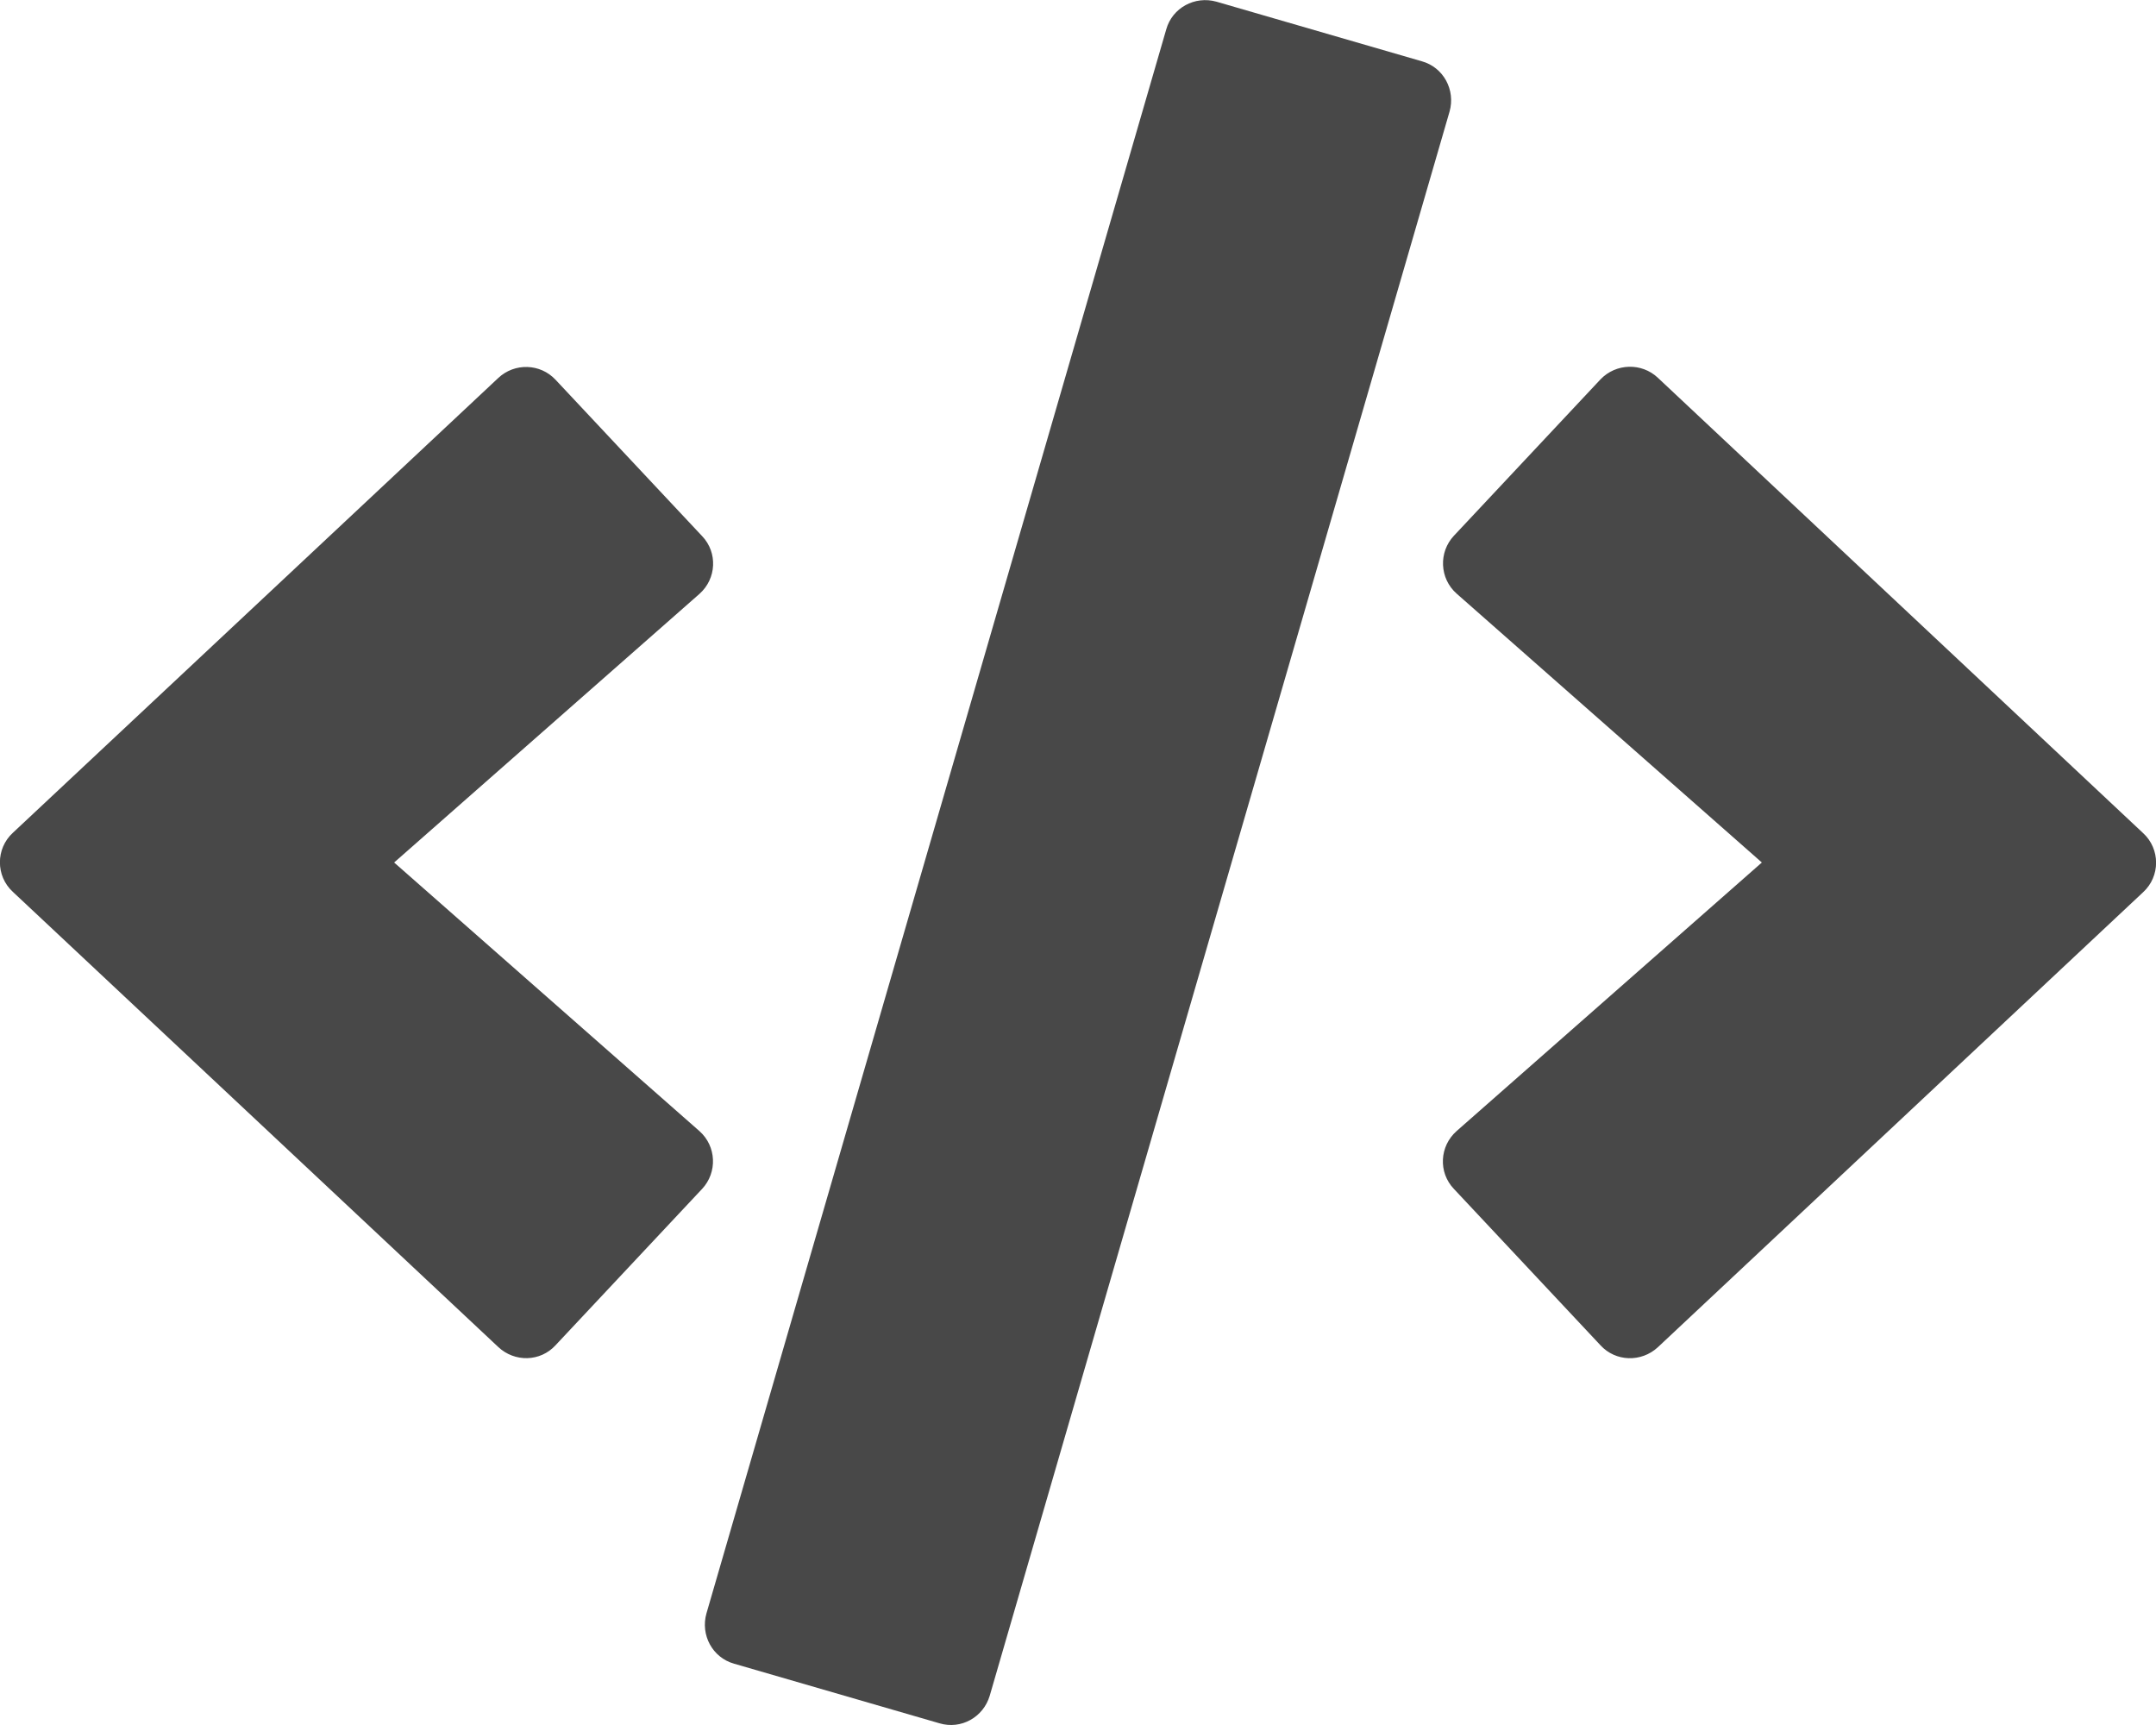
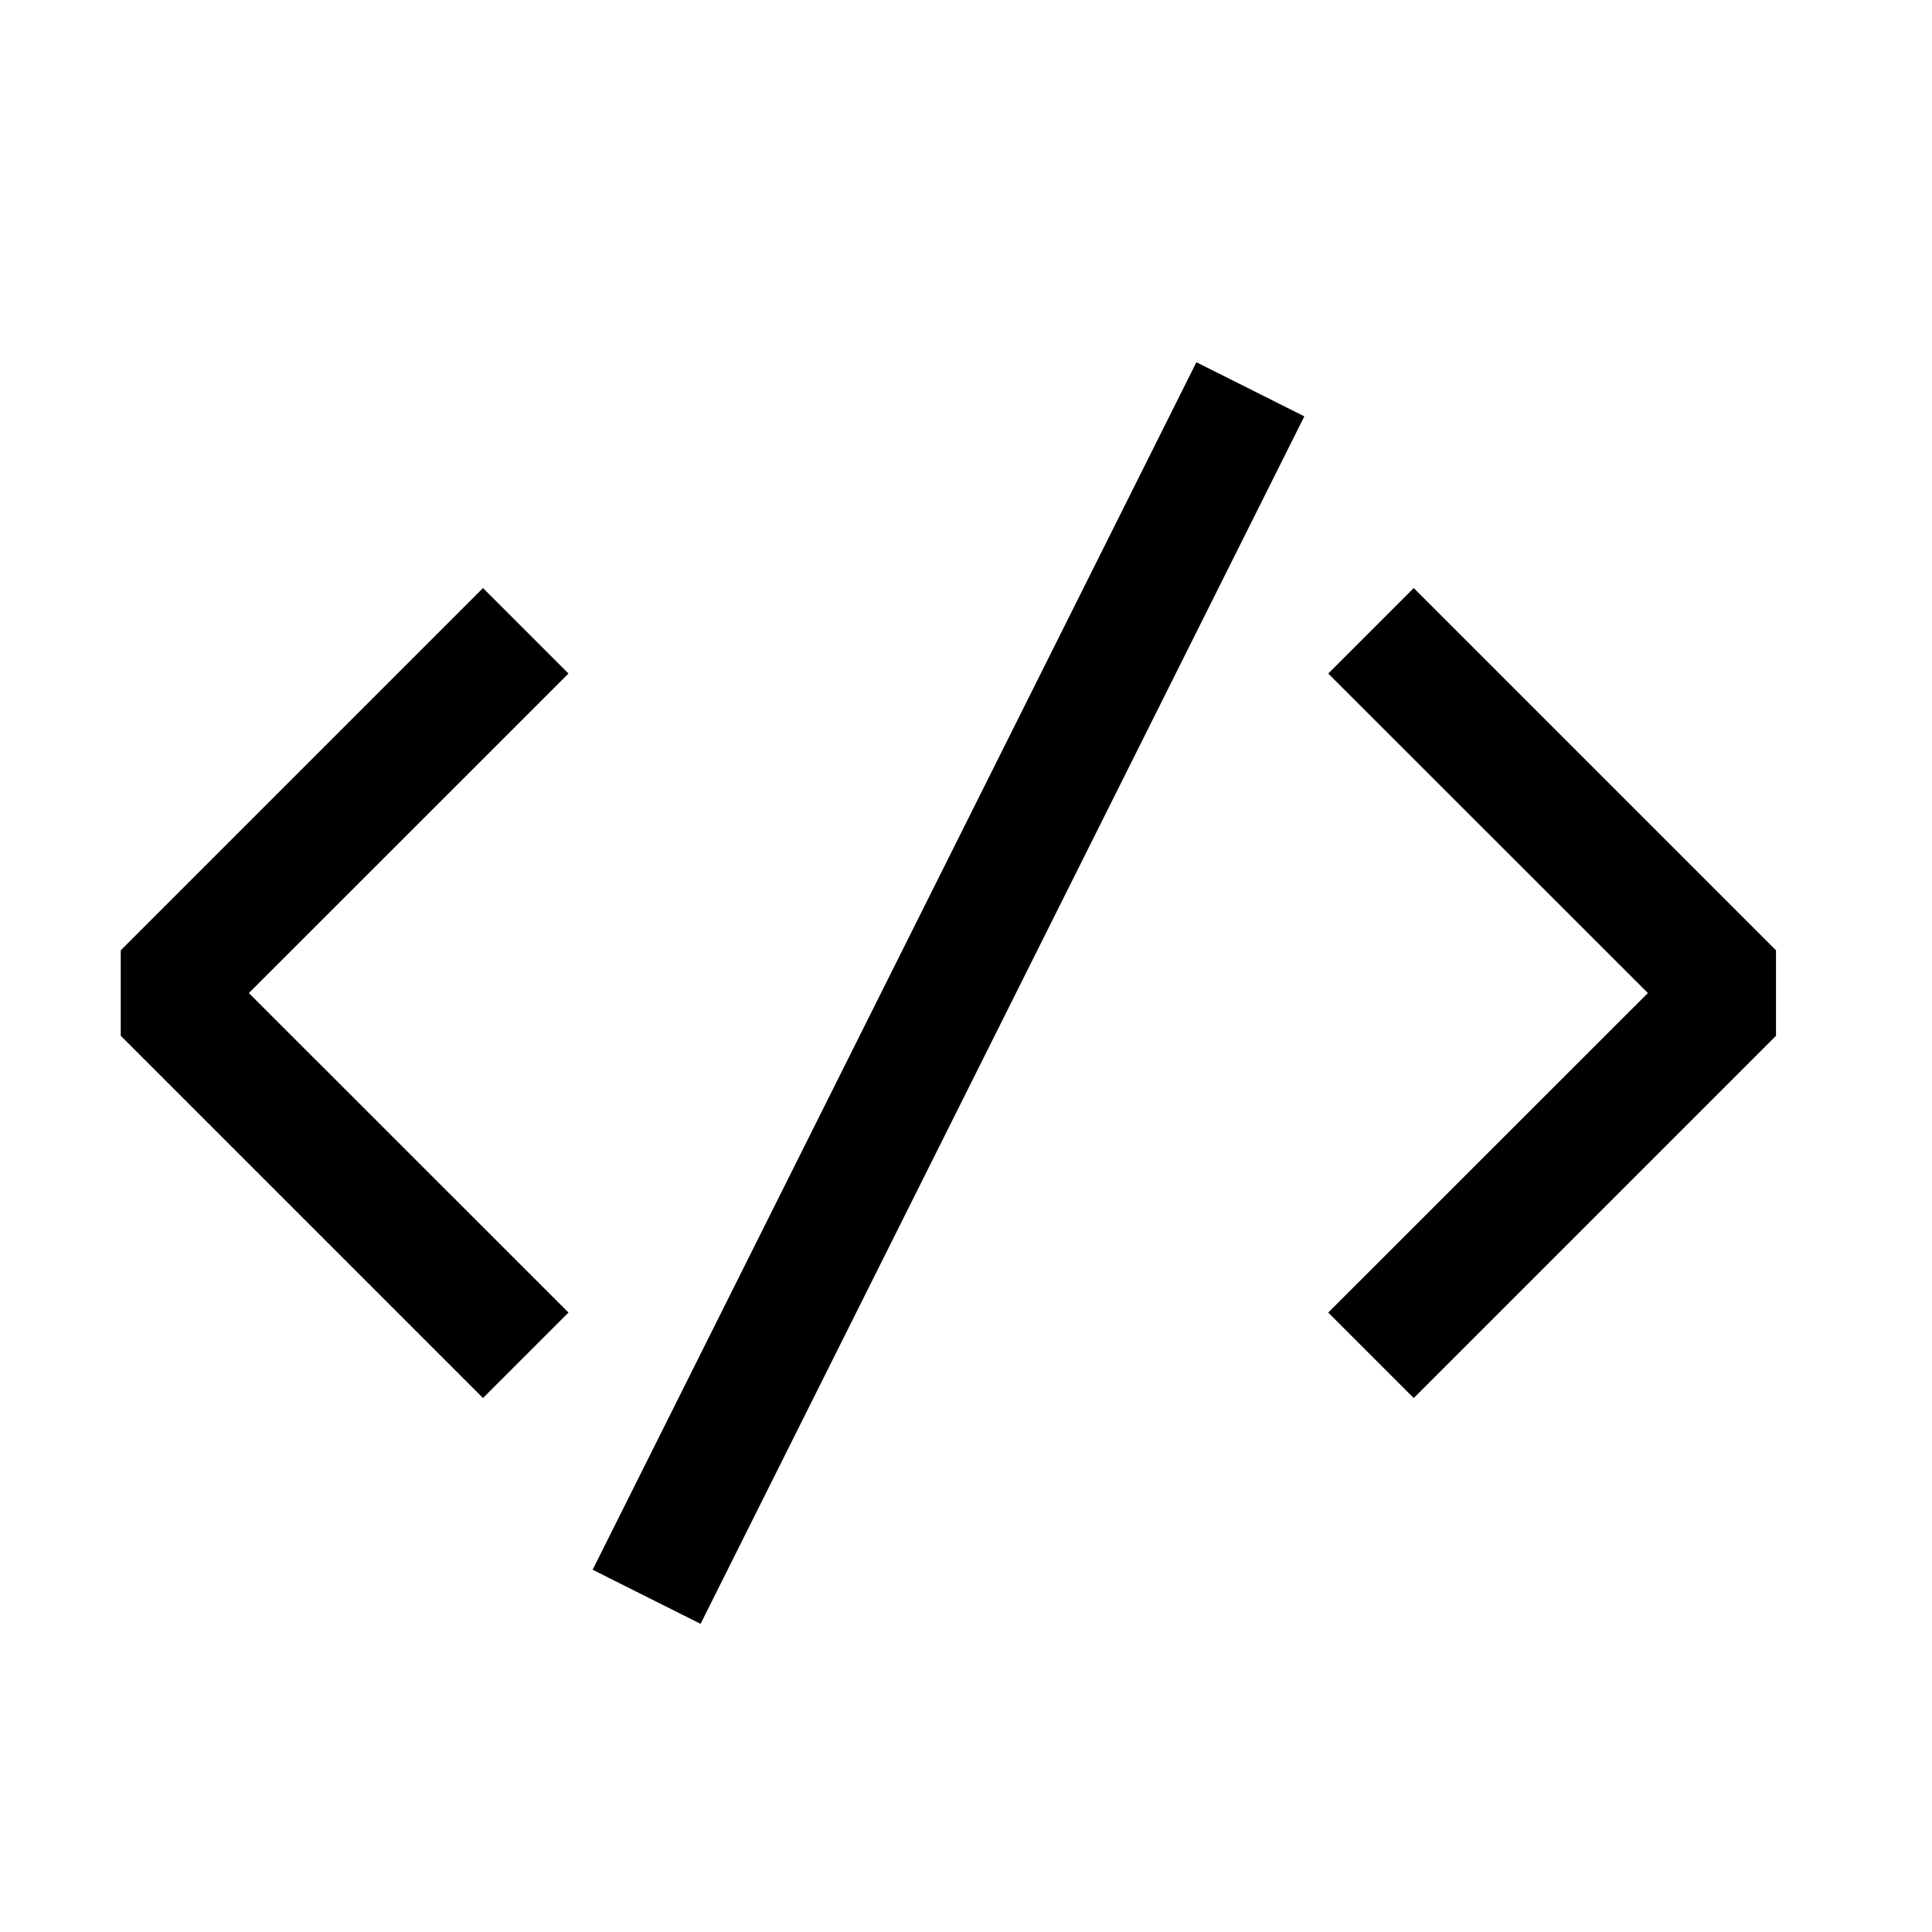
- <svg xmlns="http://www.w3.org/2000/svg" aria-hidden="true" focusable="false" data-prefix="fas" data-icon="code" class="svg-inline--fa fa-code fa-w-20" role="img" viewBox="0 0 640 512">
-   <path fill="#484848" d="M278.9 511.5l-61-17.7c-6.4-1.8-10-8.5-8.2-14.9L346.2 8.7c1.8-6.4 8.5-10 14.9-8.2l61 17.7c6.4 1.8 10 8.5 8.2 14.9L293.8 503.3c-1.9 6.4-8.5 10.1-14.9 8.2zm-114-112.2l43.5-46.4c4.6-4.9 4.3-12.7-.8-17.2L117 256l90.6-79.7c5.1-4.5 5.5-12.3.8-17.2l-43.5-46.4c-4.5-4.8-12.1-5.1-17-.5L3.8 247.2c-5.1 4.7-5.1 12.8 0 17.5l144.1 135.1c4.9 4.6 12.5 4.4 17-.5zm327.2.6l144.1-135.1c5.1-4.7 5.1-12.8 0-17.5L492.1 112.1c-4.8-4.5-12.4-4.3-17 .5L431.6 159c-4.6 4.9-4.3 12.7.8 17.2L523 256l-90.6 79.7c-5.1 4.5-5.5 12.3-.8 17.2l43.5 46.4c4.5 4.9 12.1 5.1 17 .6z" />
+ <svg xmlns="http://www.w3.org/2000/svg" aria-hidden="true" role="img" width="1em" height="1em" preserveAspectRatio="xMidYMid meet" viewBox="0 0 16 16">
+   <path fill="currentColor" d="M4.708 5.578L2.061 8.224l2.647 2.646l-.708.708l-3-3V7.87l3-3l.708.708zm7-.708L11 5.578l2.647 2.646L11 10.87l.708.708l3-3V7.87l-3-3zM4.908 13l.894.448l5-10L9.908 3l-5 10z" />
</svg>
